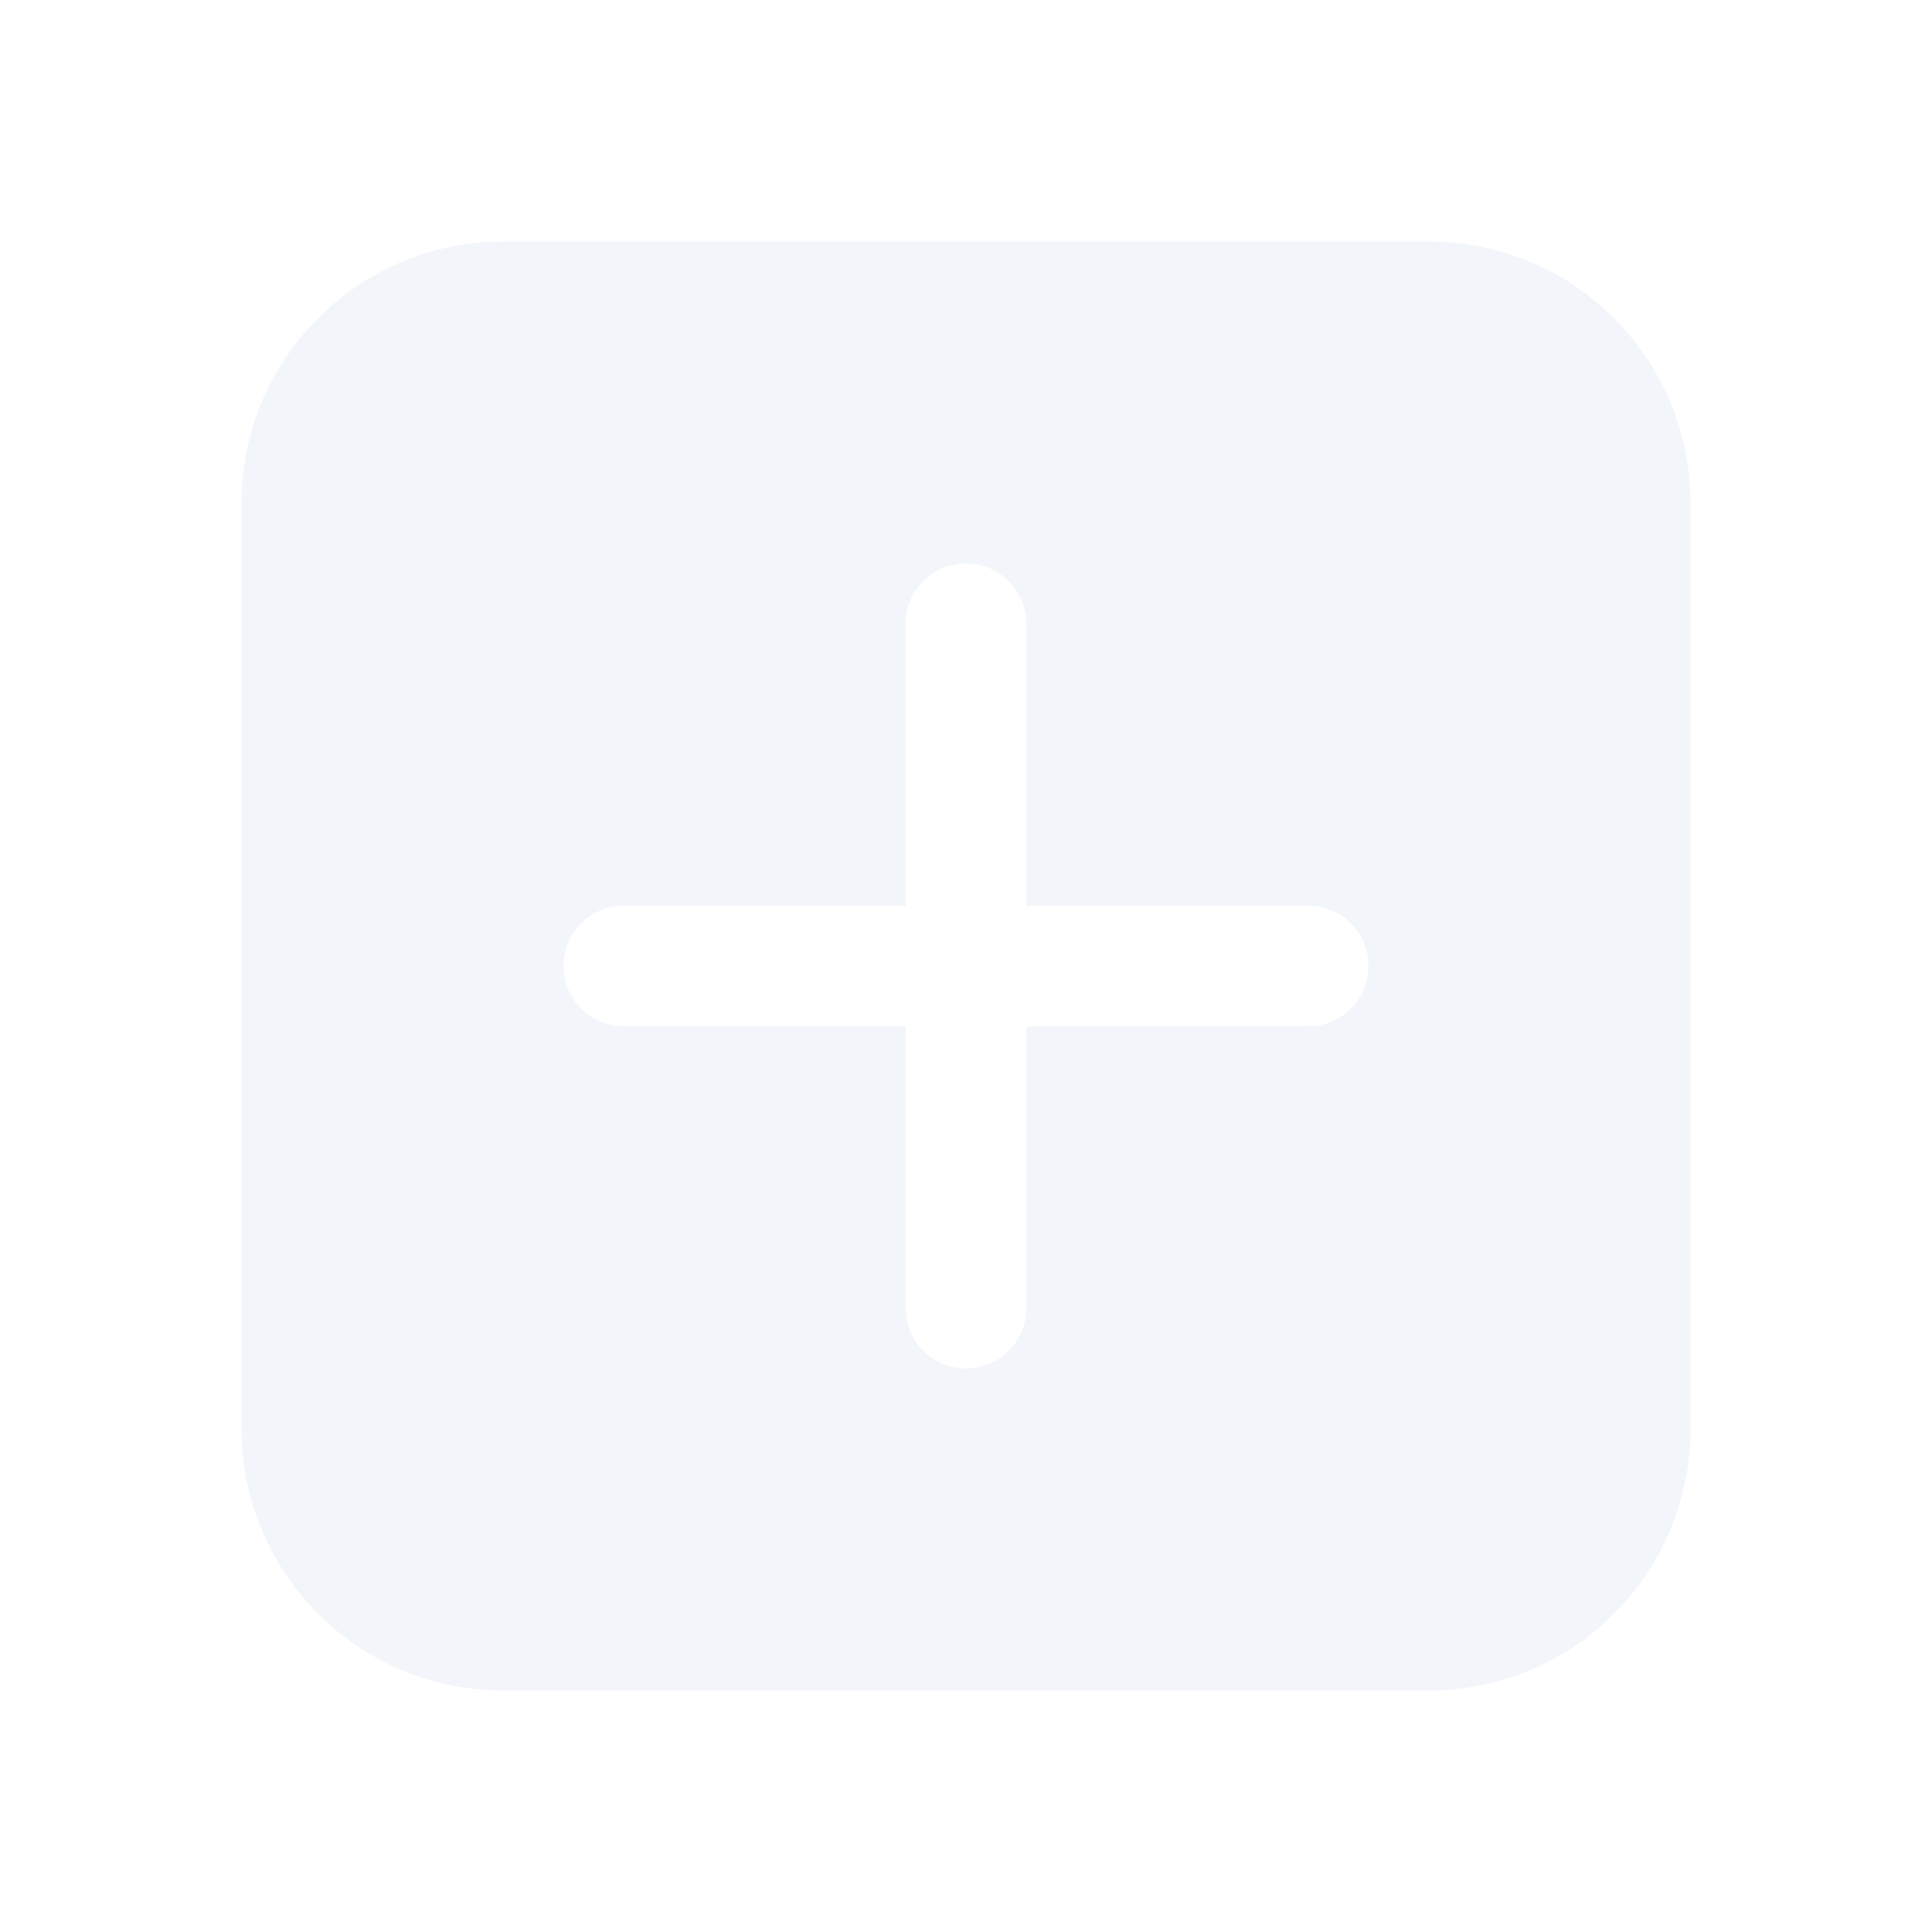
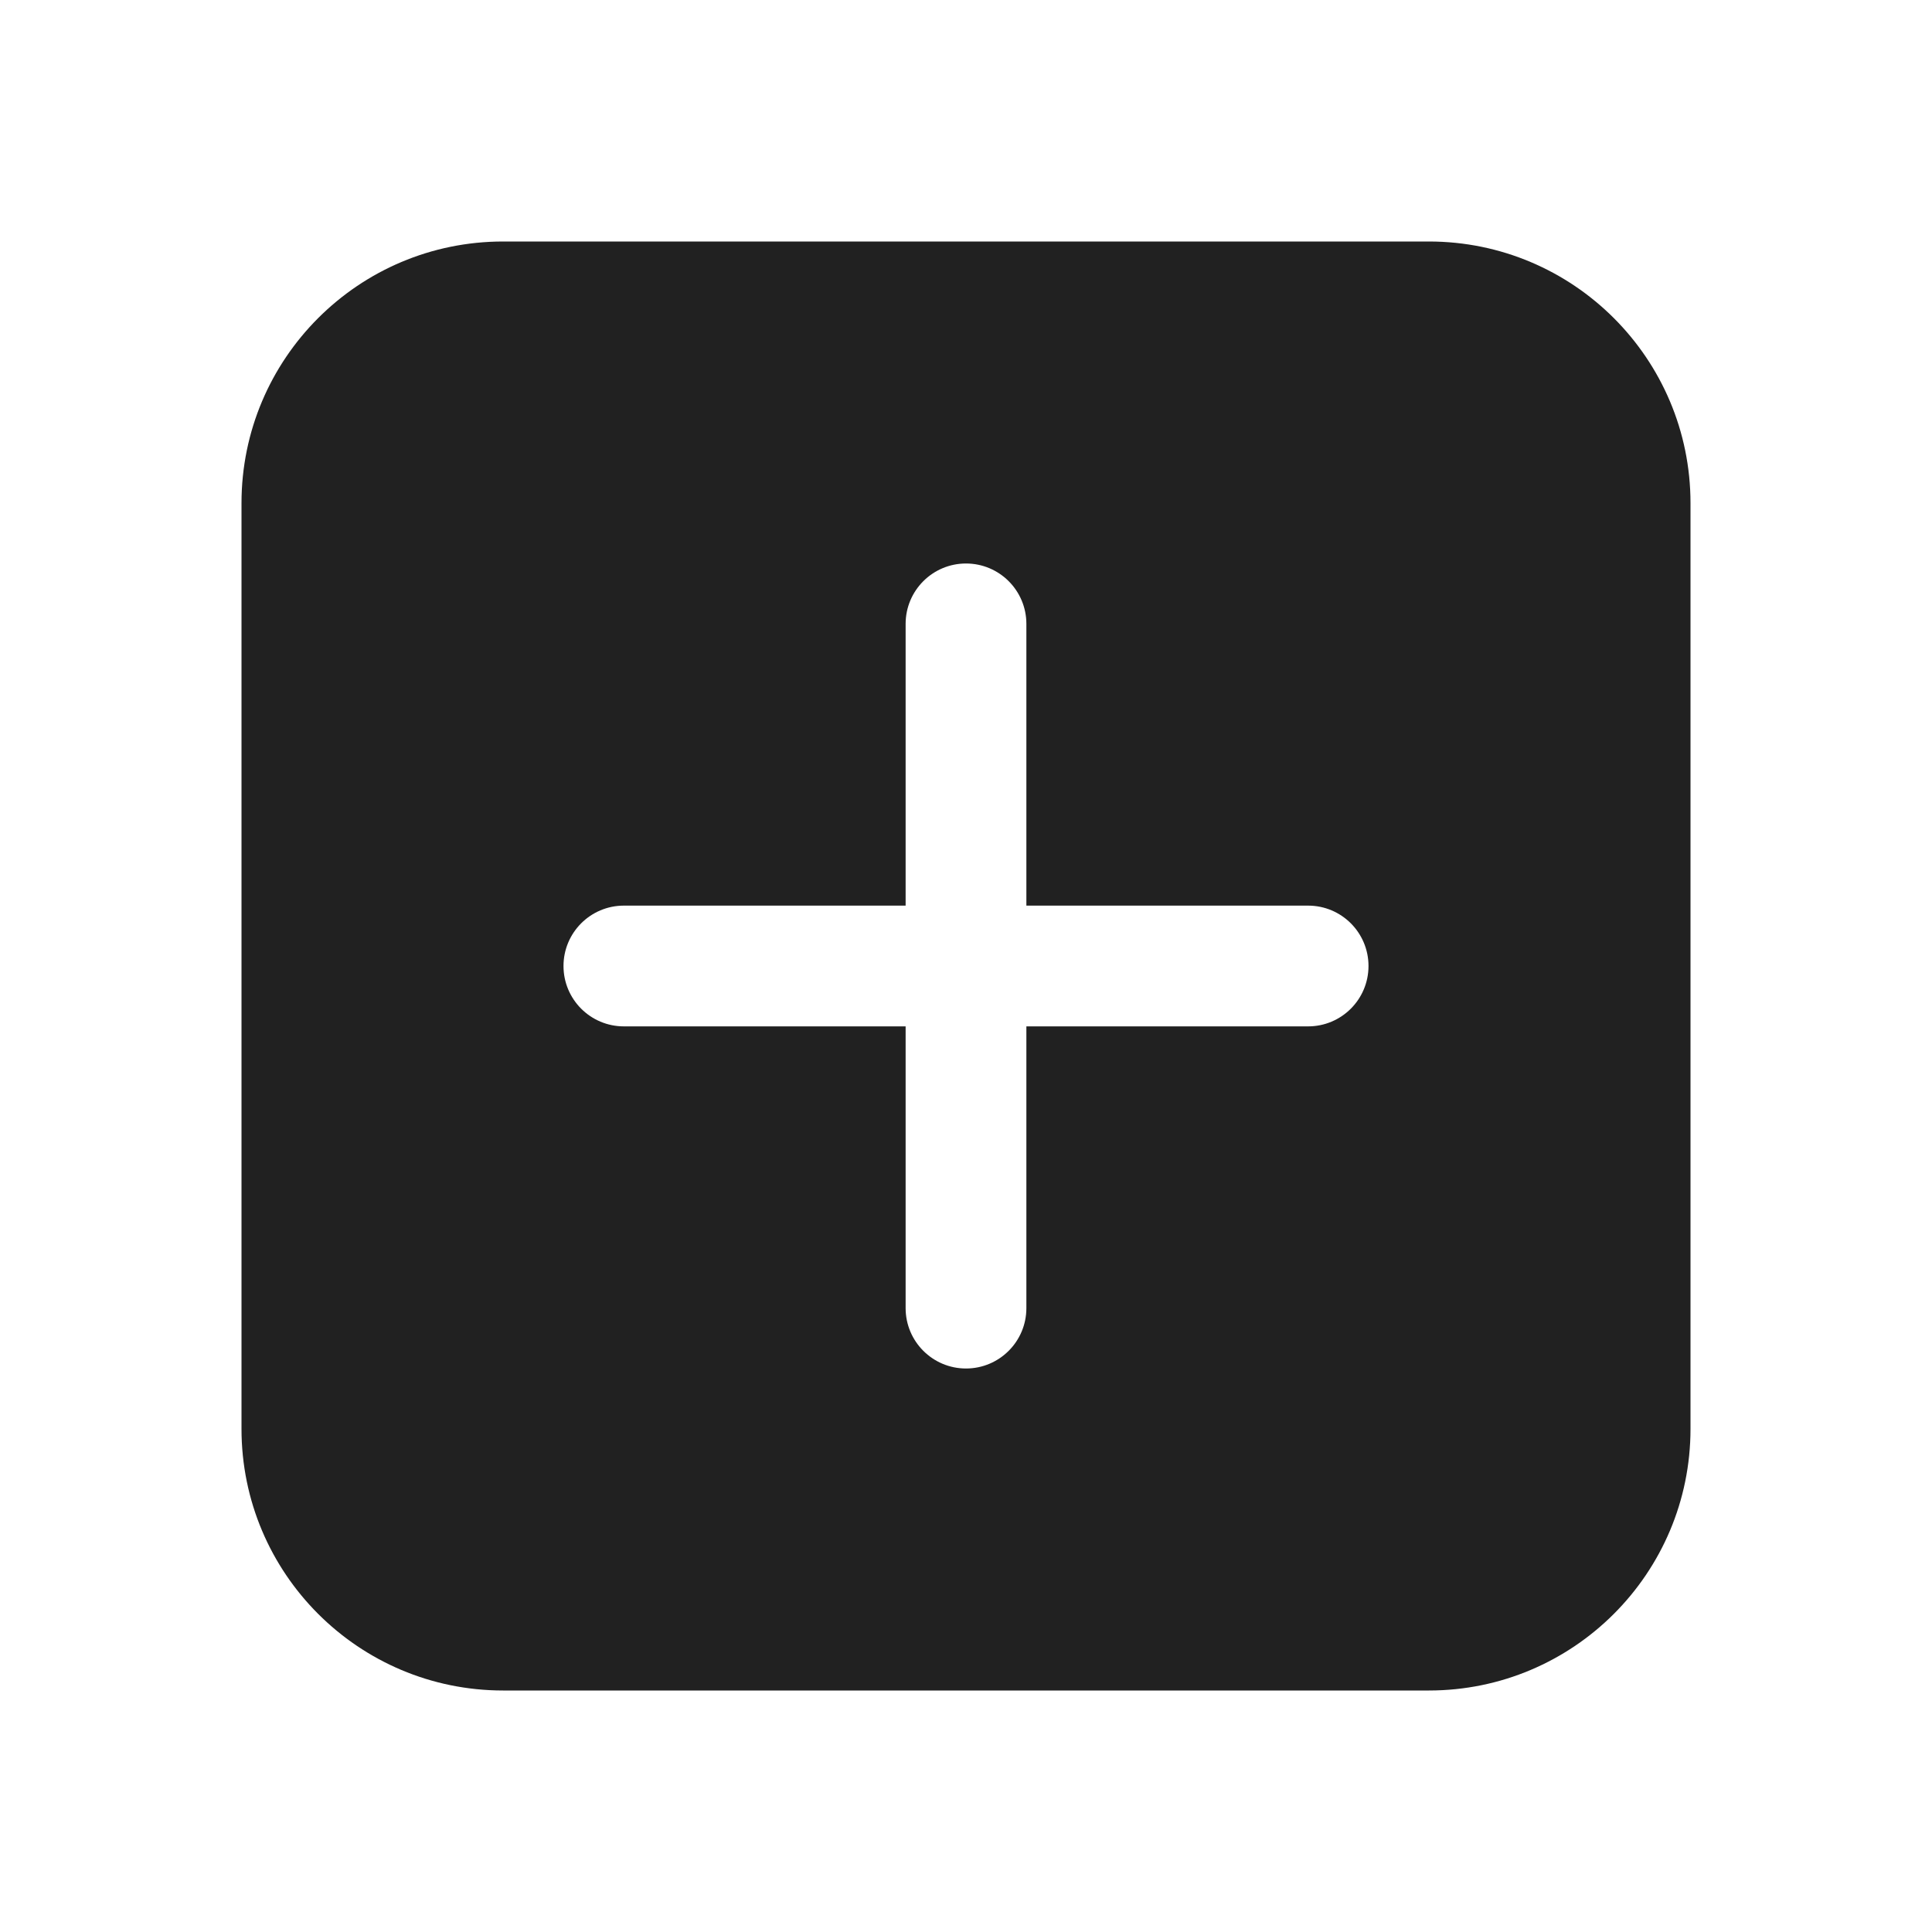
<svg xmlns="http://www.w3.org/2000/svg" width="24" height="24" fill="none" viewBox="0 0 24 24">
-   <path d="M3 6.25A3.25 3.25 0 0 1 6.25 3h11.5A3.25 3.25 0 0 1 21 6.25v11.5A3.25 3.25 0 0 1 17.75 21H6.25A3.25 3.25 0 0 1 3 17.75V6.25Zm9.75 1.5a.75.75 0 0 0-1.5 0v3.5h-3.5a.75.75 0 0 0 0 1.5h3.5v3.5a.75.75 0 0 0 1.5 0v-3.5h3.5a.75.75 0 0 0 0-1.5h-3.5v-3.5Z" fill="#F2F5FA" />
+   <path d="M3 6.25A3.25 3.25 0 0 1 6.25 3h11.5A3.25 3.25 0 0 1 21 6.25v11.5A3.25 3.25 0 0 1 17.75 21H6.25A3.25 3.25 0 0 1 3 17.75V6.25Zm9.75 1.5a.75.75 0 0 0-1.5 0v3.5h-3.5a.75.75 0 0 0 0 1.5h3.5v3.5a.75.75 0 0 0 1.5 0v-3.5h3.5a.75.75 0 0 0 0-1.5h-3.5v-3.5Z" fill="#212121" />
</svg>
